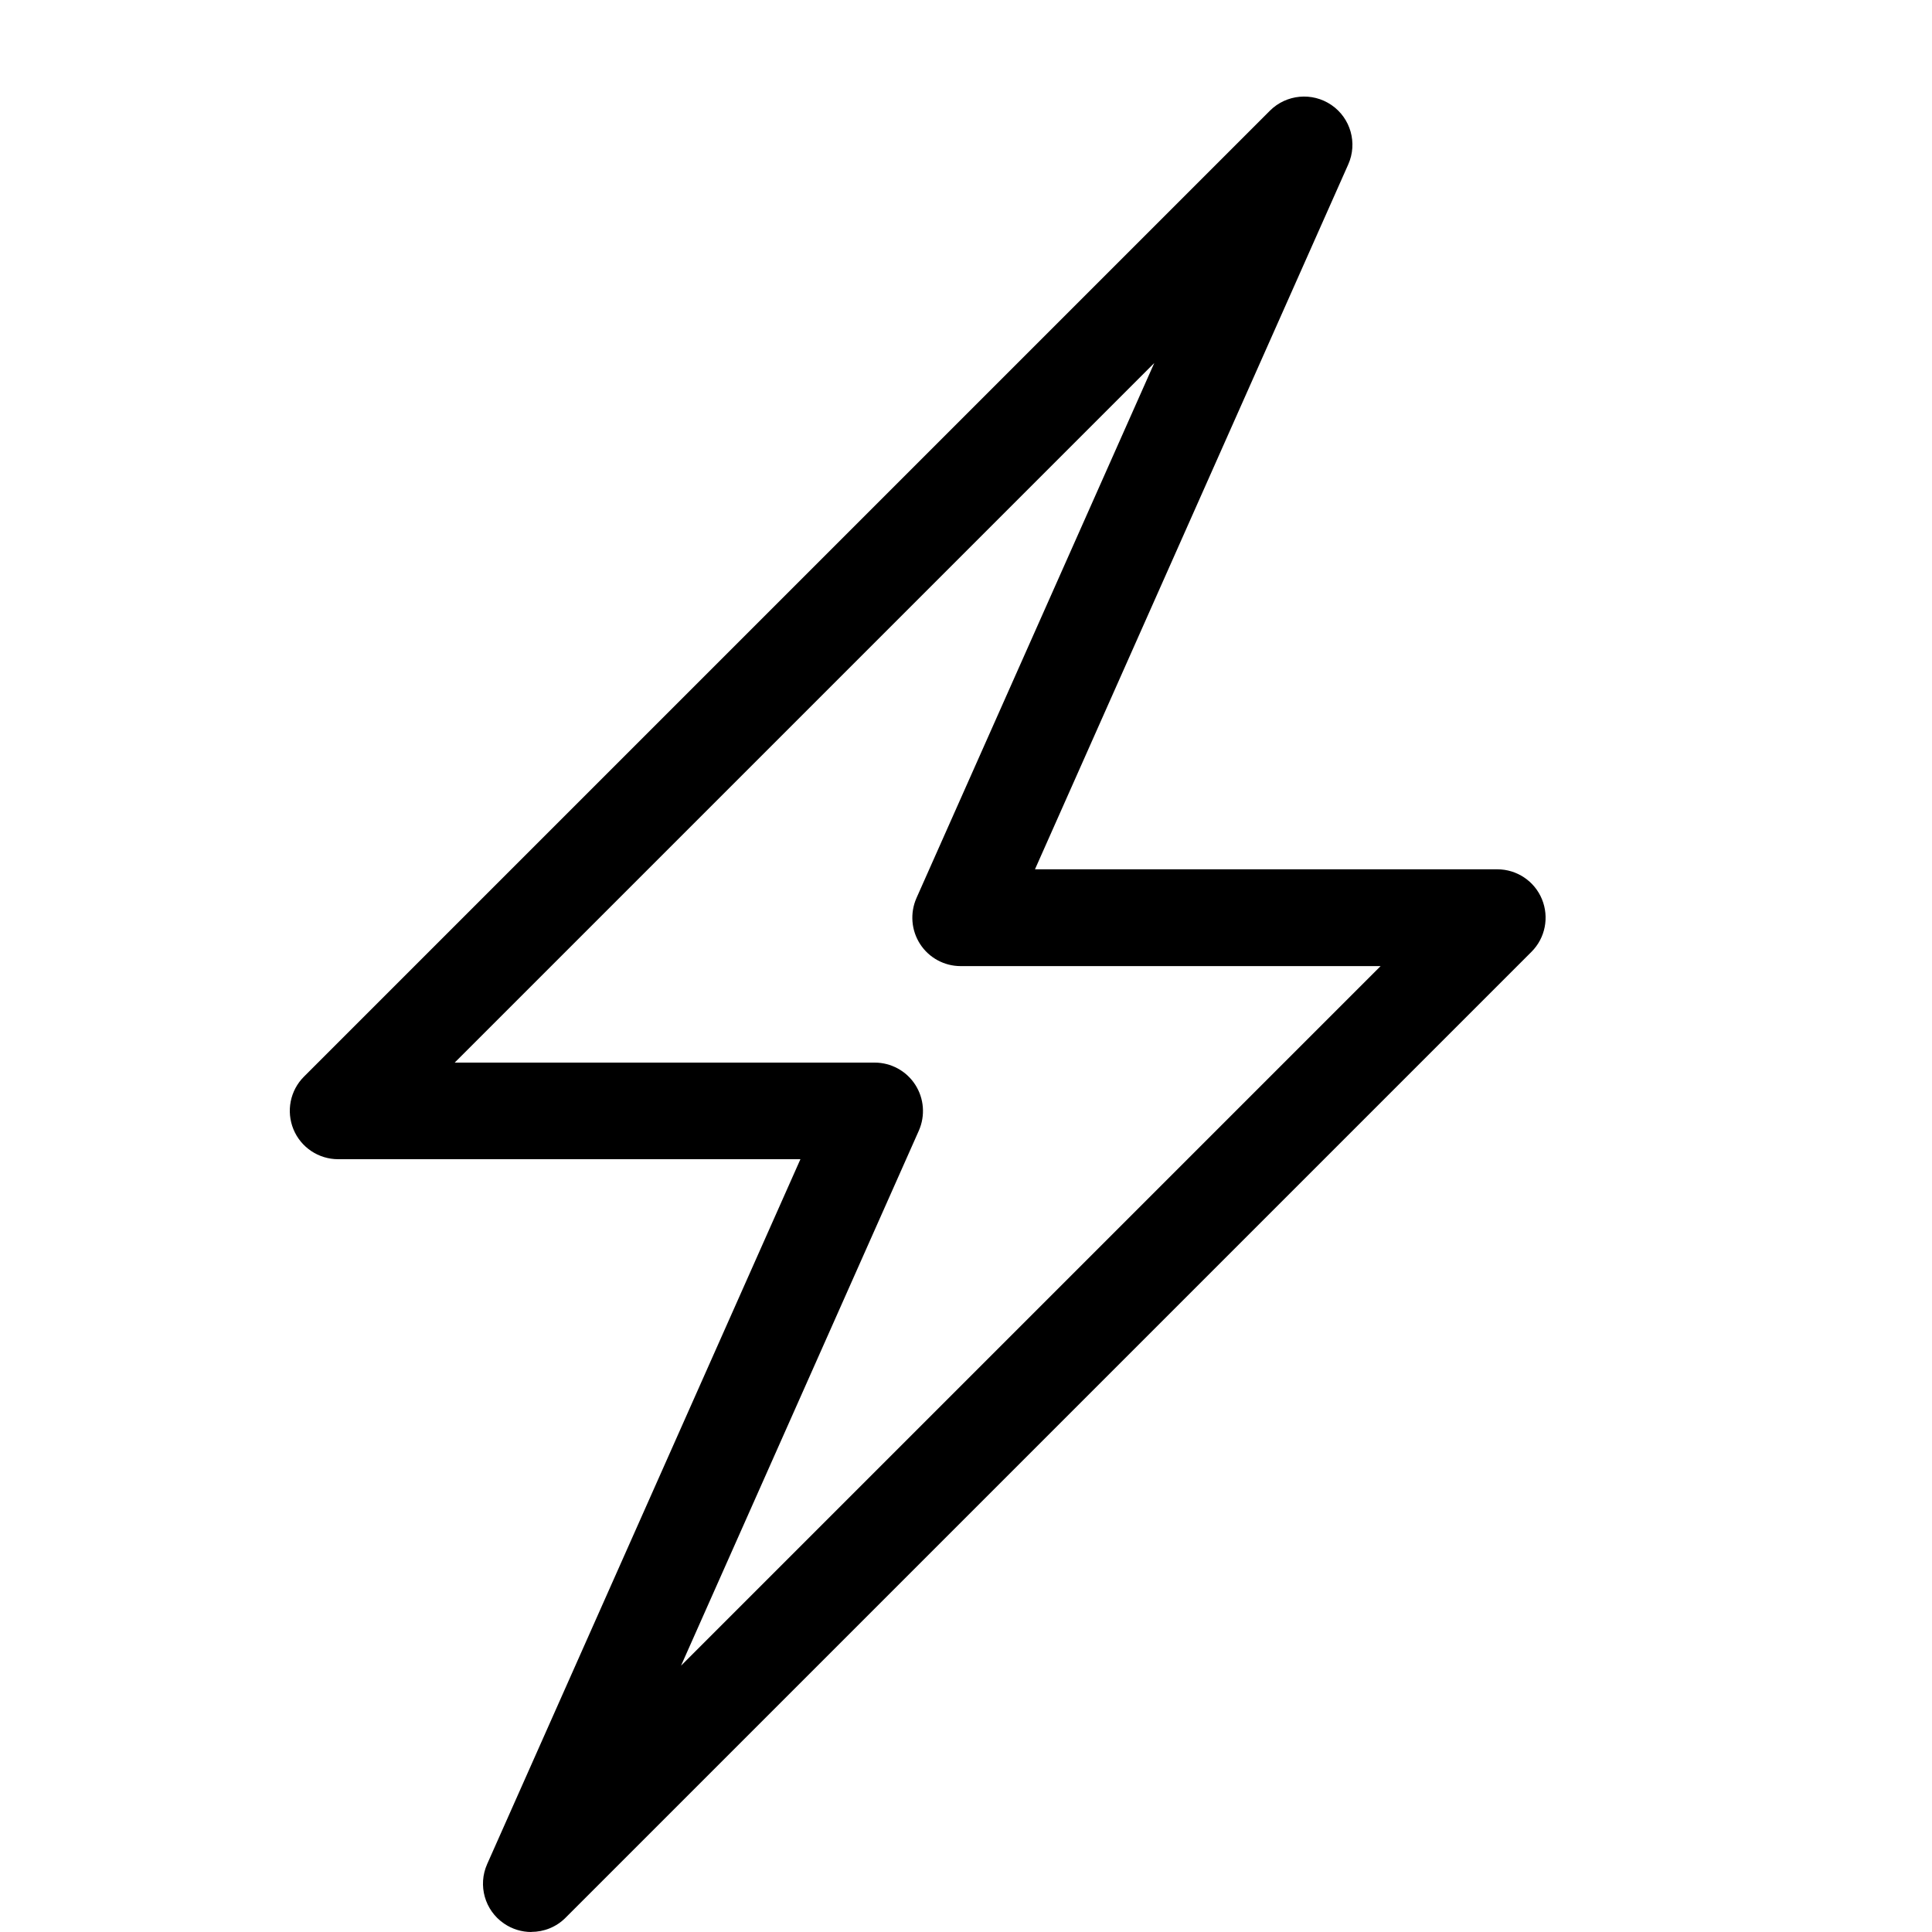
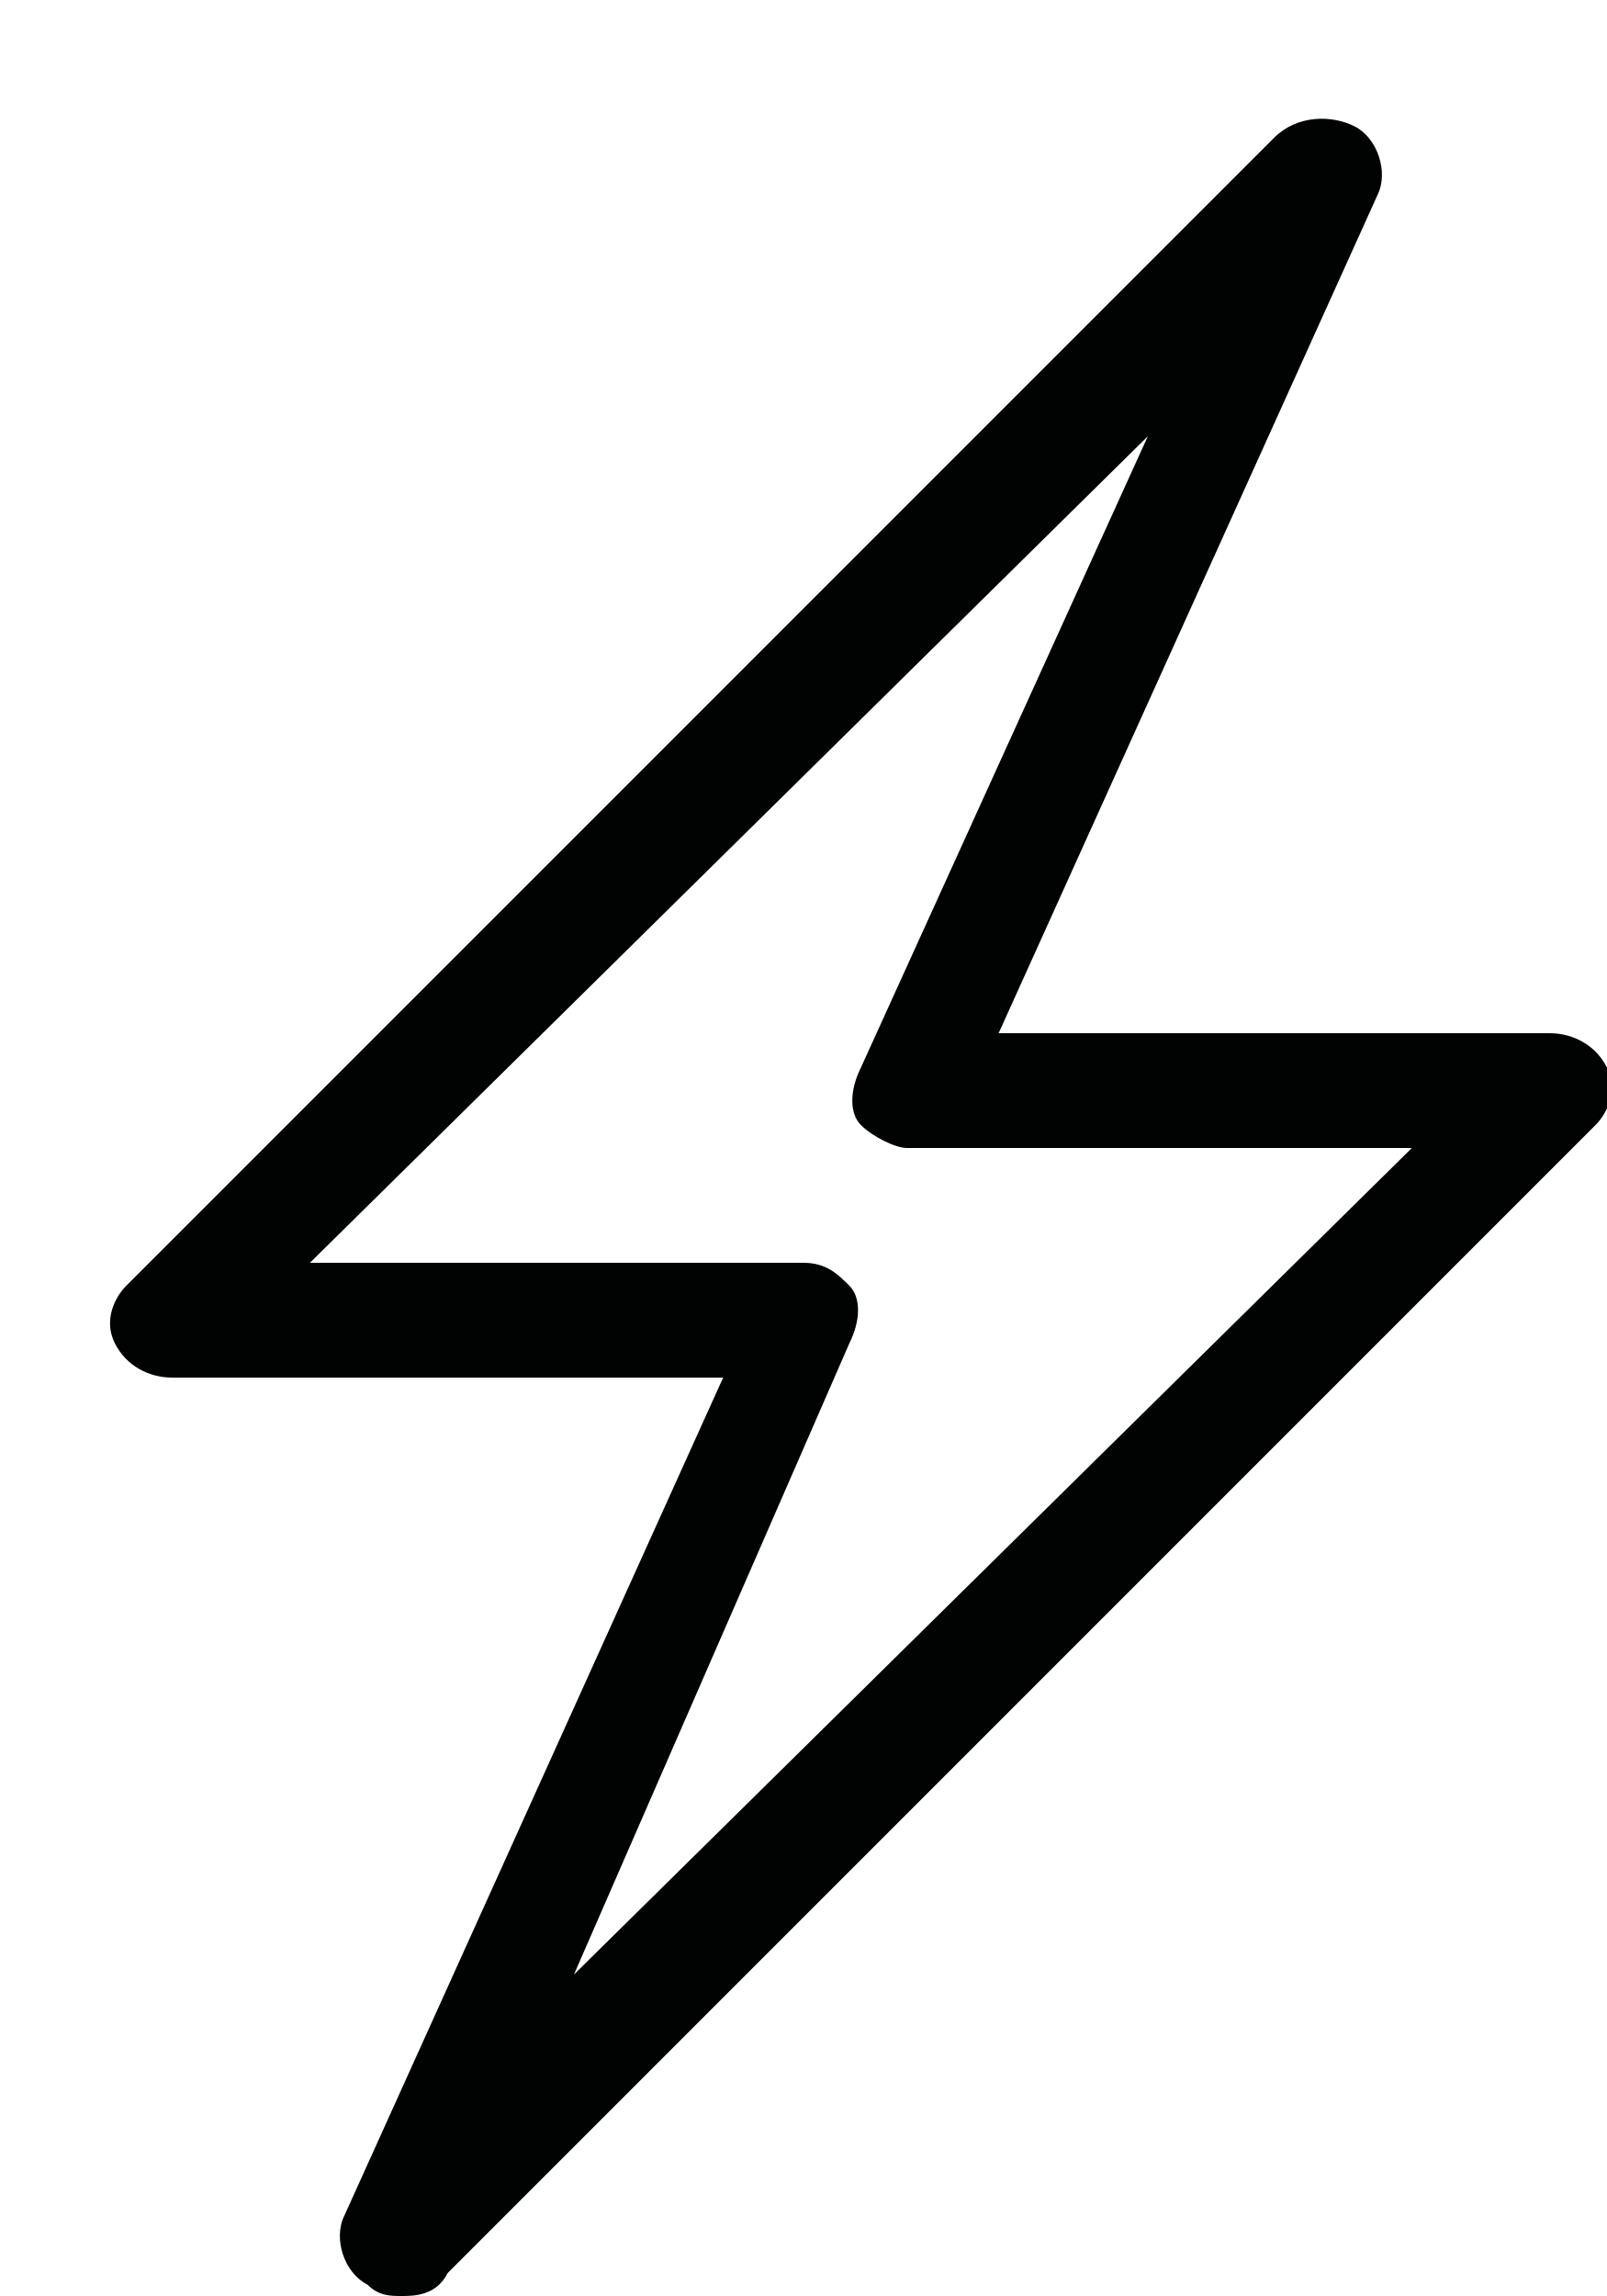
- <svg xmlns="http://www.w3.org/2000/svg" version="1.1" width="20" height="20" viewBox="0 0 20 20">
-   <path d="M5.5 20c-0.098 0-0.197-0.029-0.283-0.088-0.199-0.136-0.272-0.395-0.174-0.615l3.243-7.297h-4.786c-0.202 0-0.385-0.122-0.462-0.309s-0.035-0.402 0.108-0.545l10-10c0.17-0.17 0.438-0.195 0.637-0.059s0.272 0.395 0.174 0.615l-3.243 7.297h4.786c0.202 0 0.385 0.122 0.462 0.309s0.035 0.402-0.108 0.545l-10 10c-0.097 0.097-0.225 0.146-0.354 0.146zM4.707 11h4.348c0.169 0 0.327 0.086 0.419 0.228s0.106 0.321 0.038 0.476l-2.462 5.539 7.242-7.242h-4.348c-0.169 0-0.327-0.086-0.419-0.228s-0.106-0.321-0.038-0.476l2.462-5.539-7.242 7.242z" fill="#000000" />
+ <svg xmlns="http://www.w3.org/2000/svg" version="1.1" x="0px" y="0px" width="14px" height="20px" viewBox="-1 -1 14 20" enable-background="new -1 -1 14 20" xml:space="preserve">
+   <defs>
+ </defs>
+   <path fill="#010202" d="M2.5,19c-0.1,0-0.2,0-0.3-0.1C2,18.8,1.9,18.5,2,18.3L5.3,11H0.5c-0.2,0-0.4-0.1-0.5-0.3  c-0.1-0.2,0-0.4,0.1-0.5l10-10C10.3,0,10.6,0,10.8,0.1C11,0.2,11.1,0.5,11,0.7L7.7,8h4.8c0.2,0,0.4,0.1,0.5,0.3s0,0.4-0.1,0.5  l-10,10C2.8,19,2.6,19,2.5,19L2.5,19z M1.7,10h4.3c0.2,0,0.3,0.1,0.4,0.2c0.1,0.1,0.1,0.3,0,0.5L4,16.2L11.3,9H6.9  C6.8,9,6.6,8.9,6.5,8.8c-0.1-0.1-0.1-0.3,0-0.5l2.5-5.5L1.7,10z" />
</svg>
